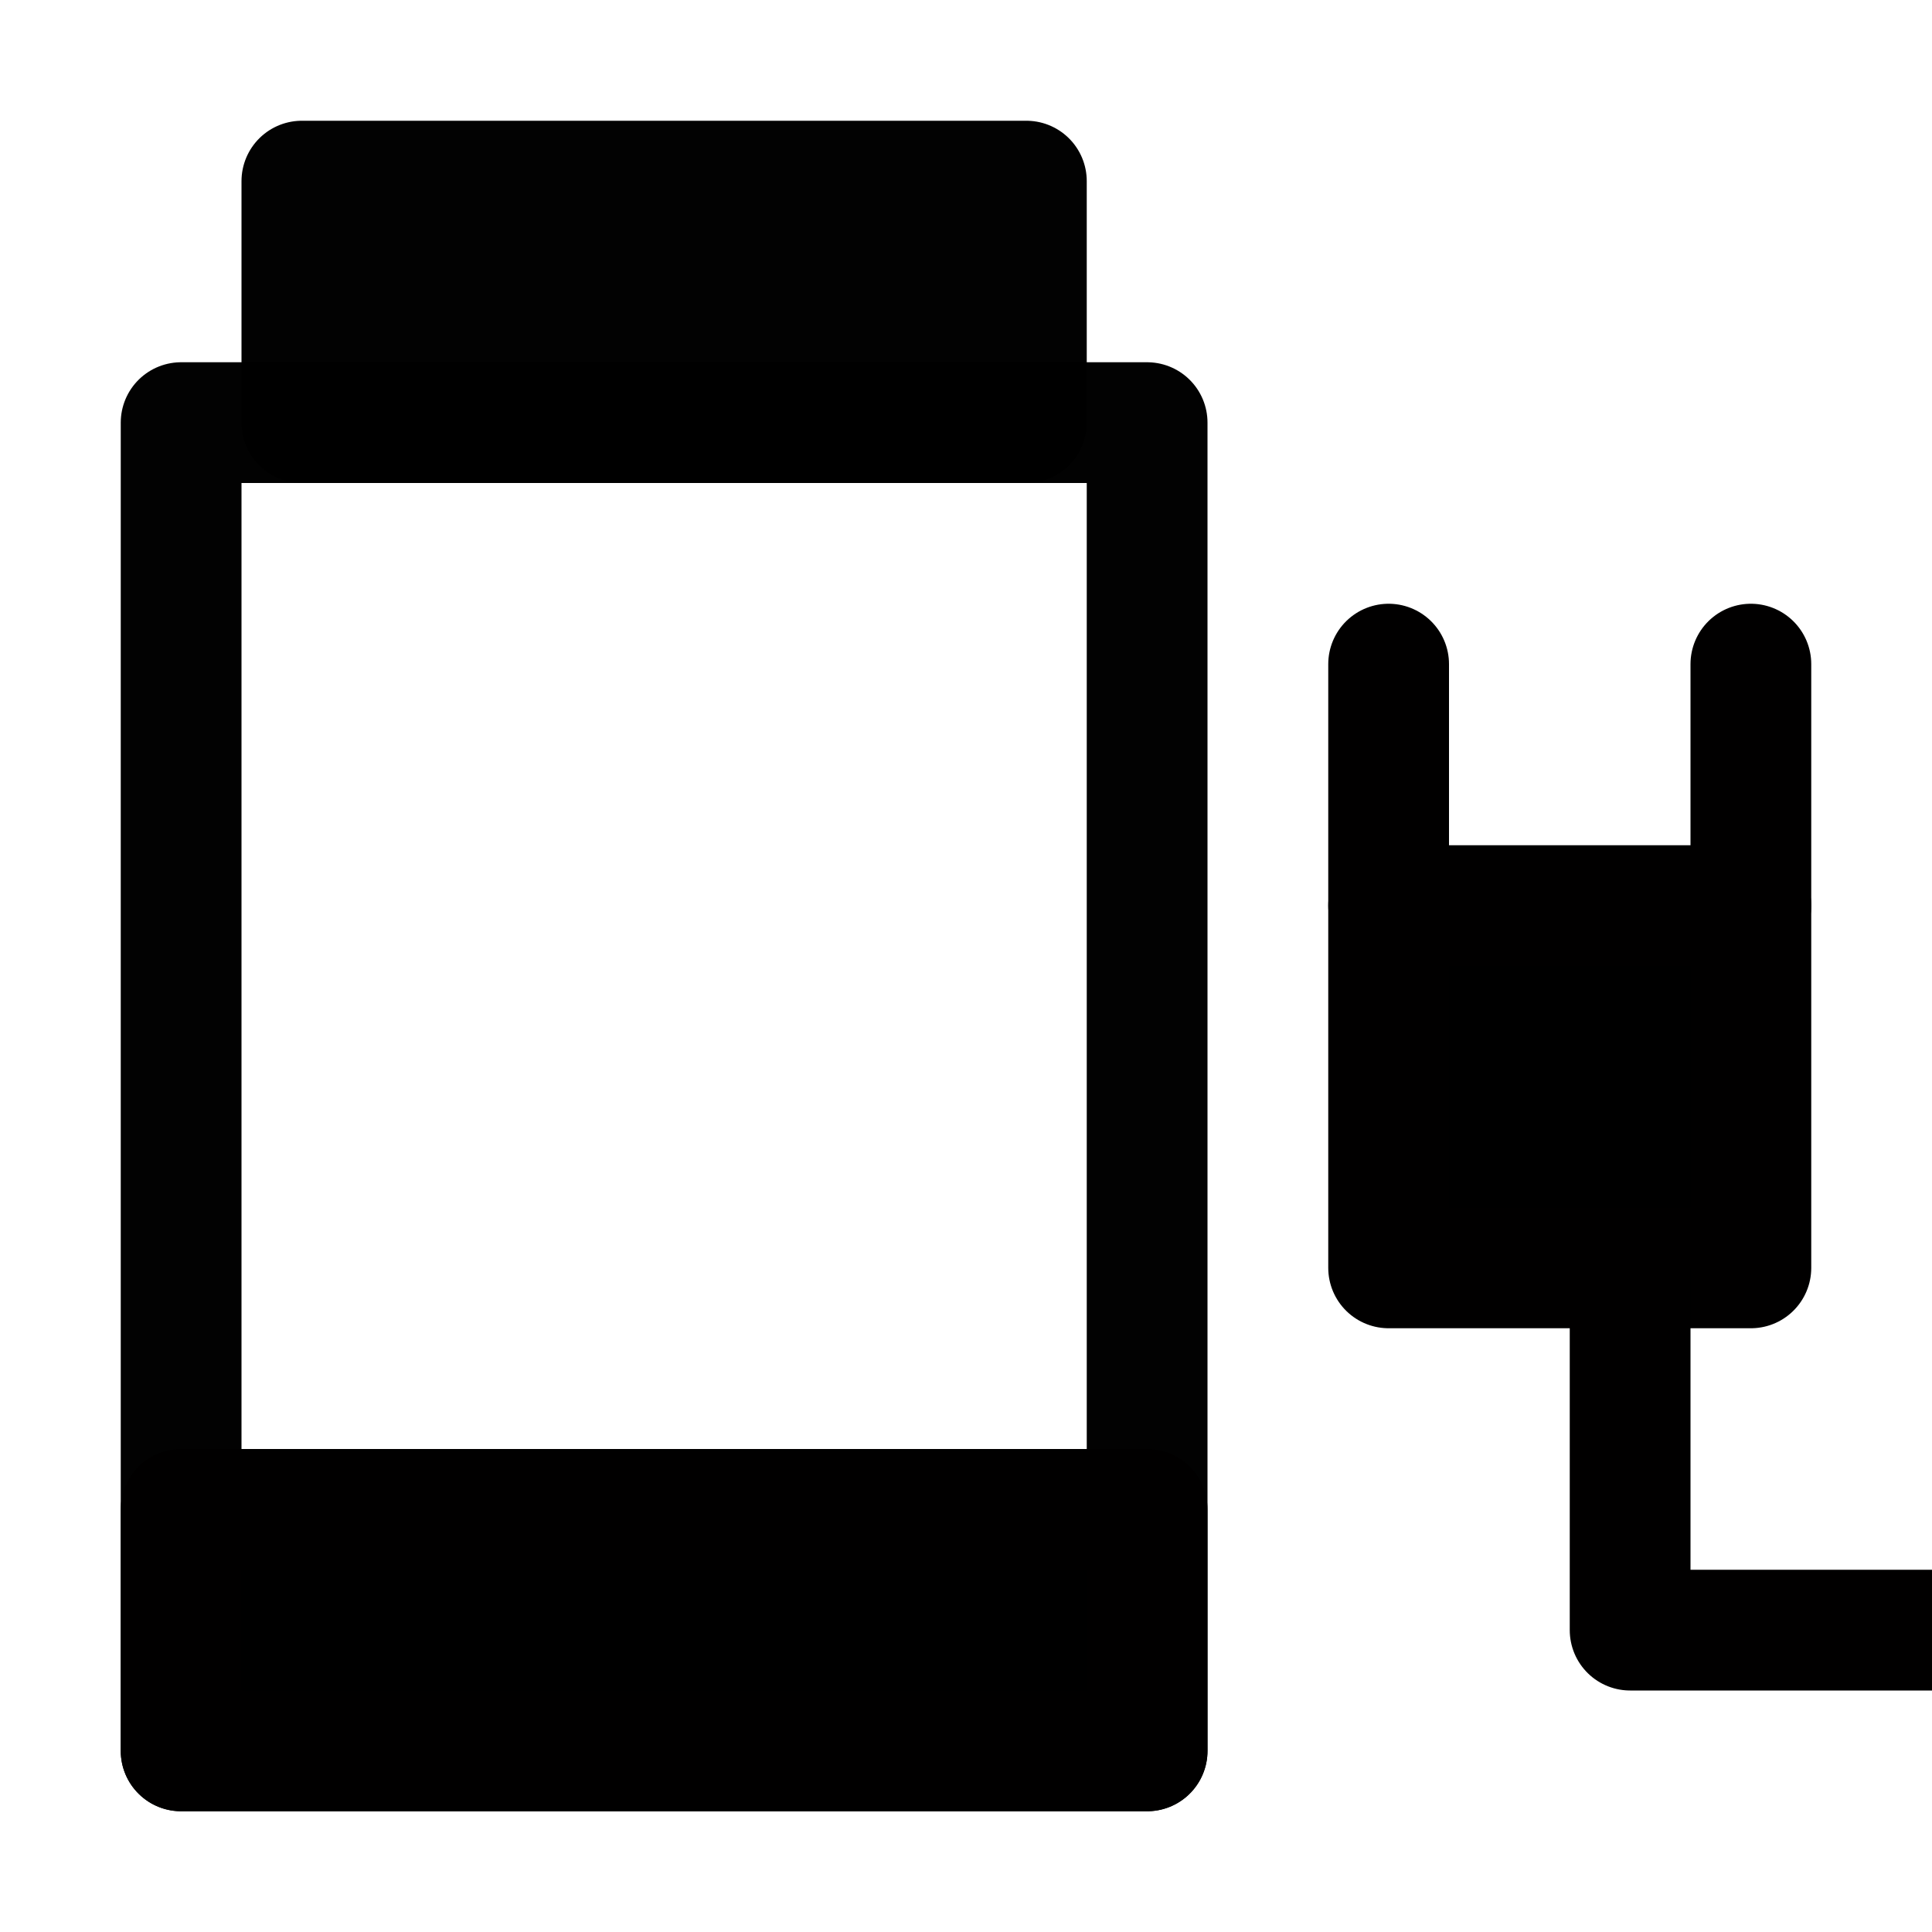
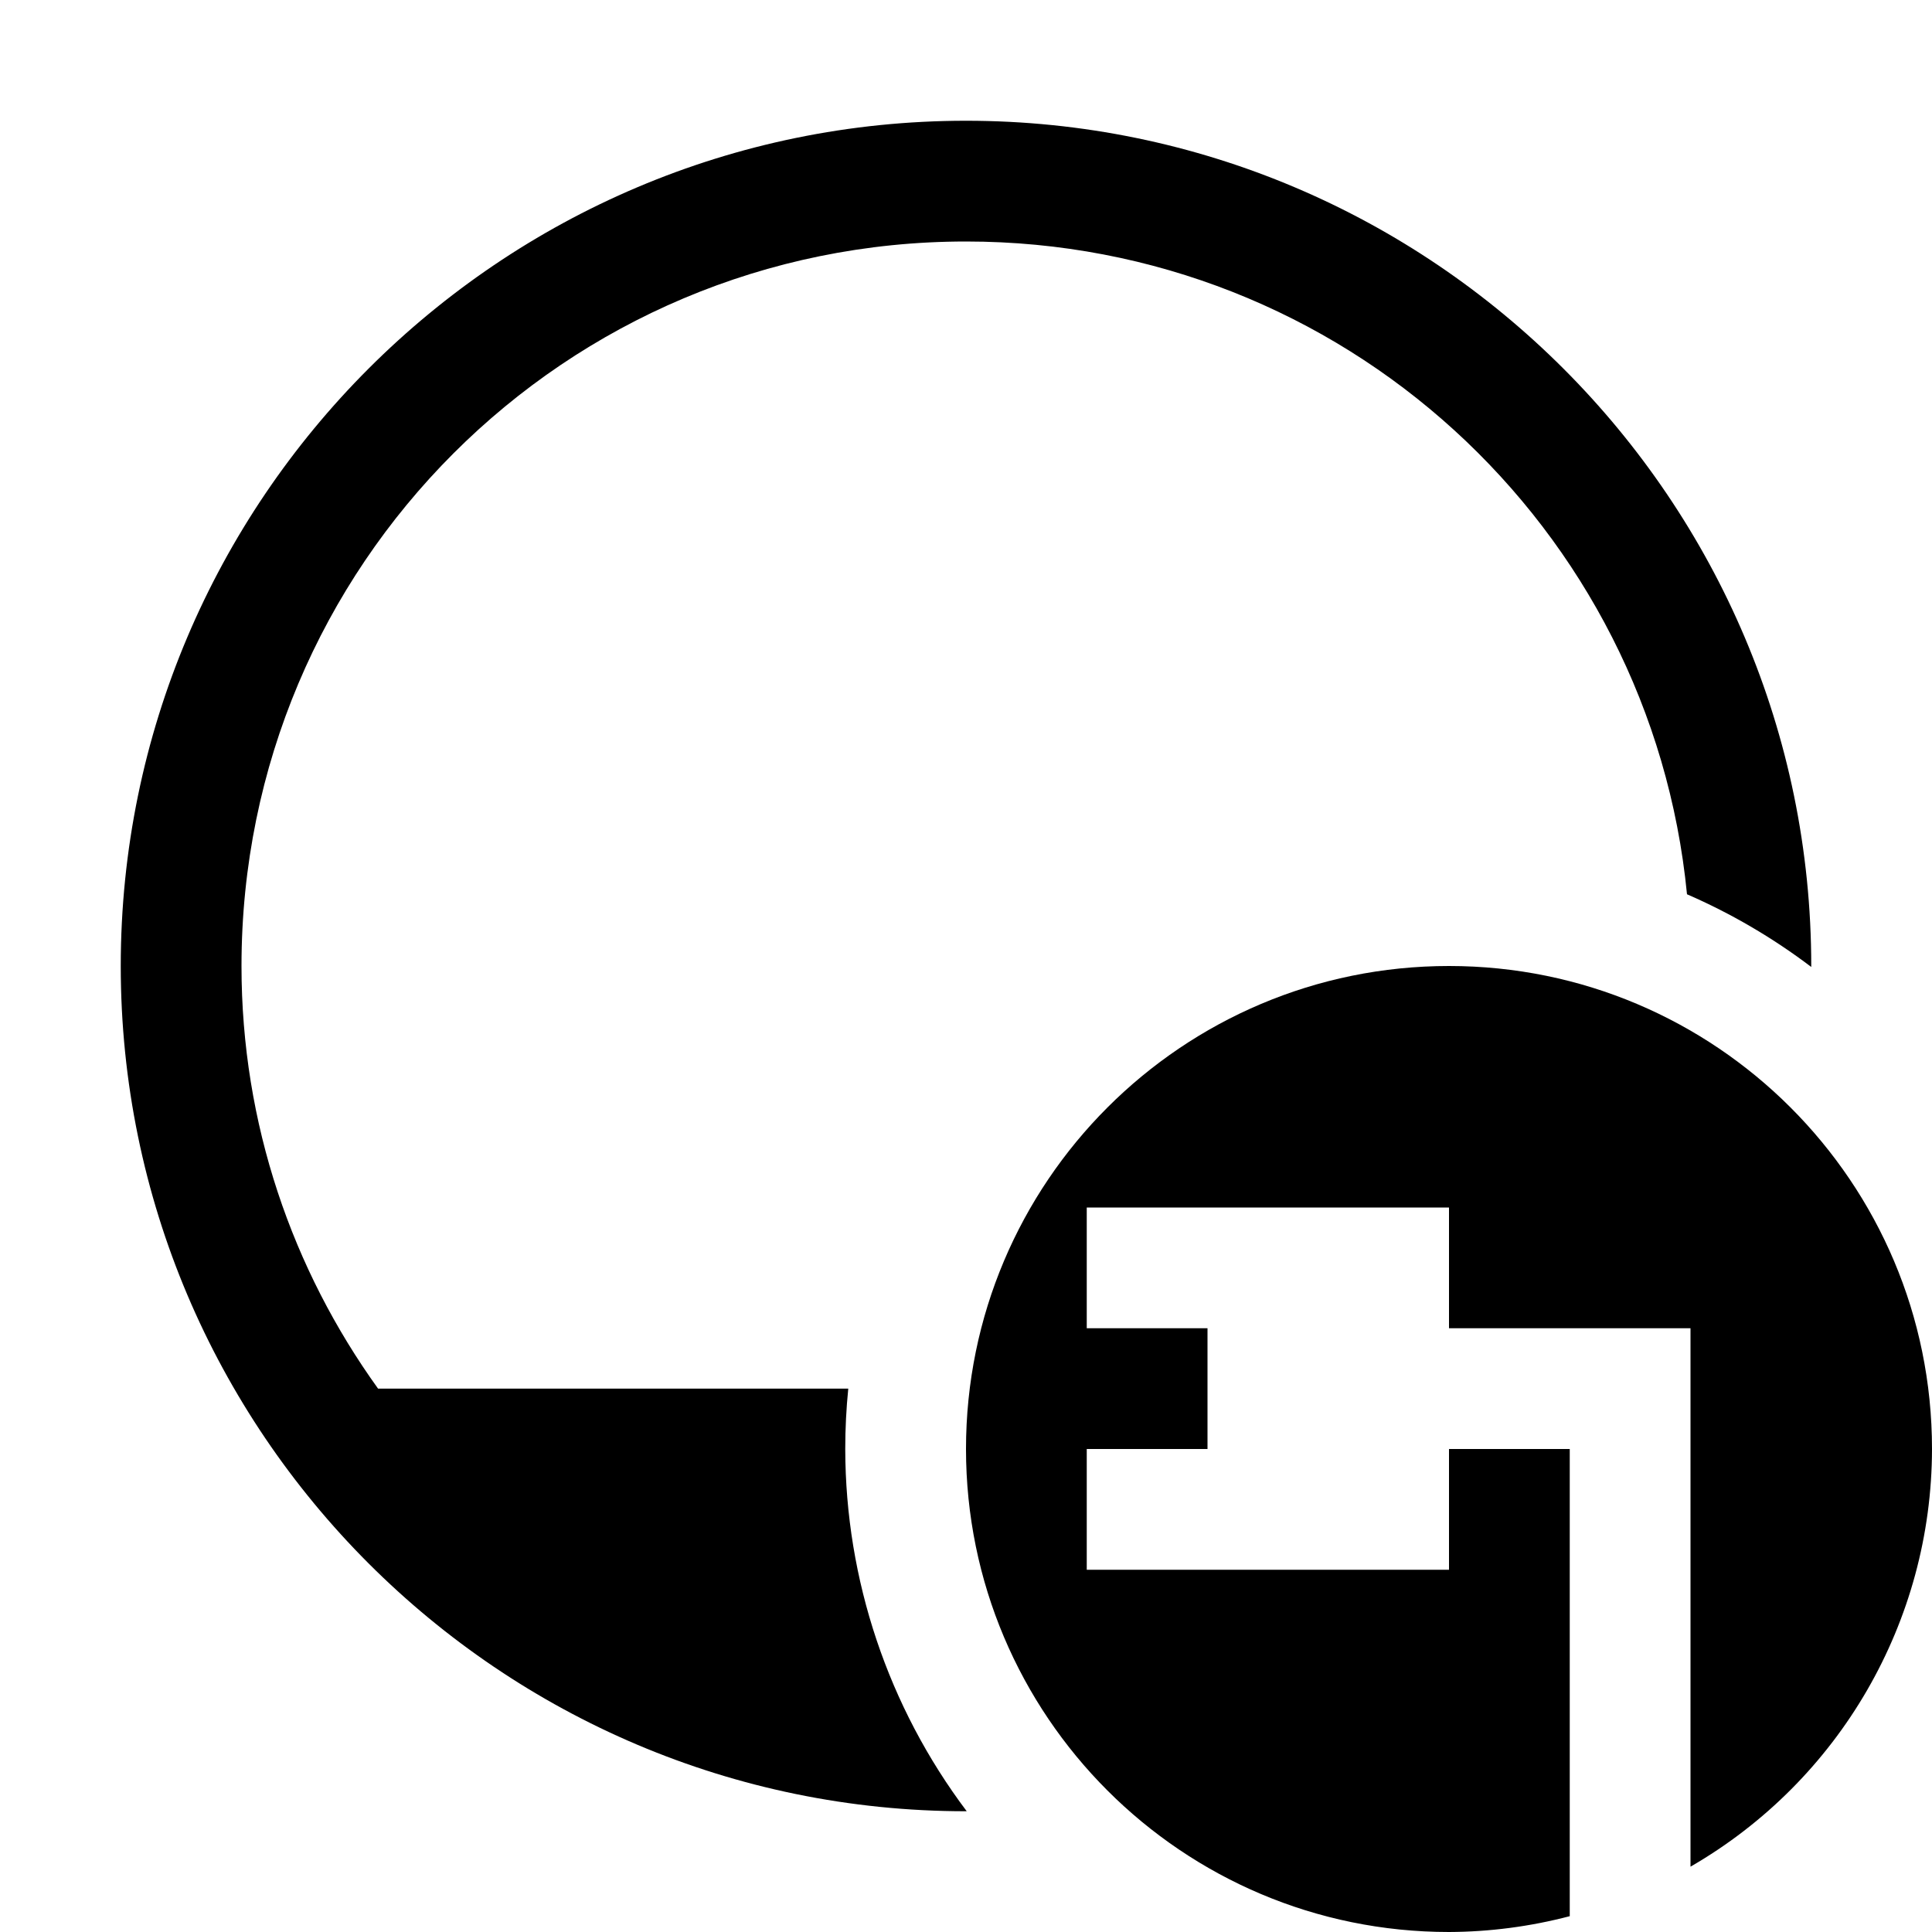
<svg xmlns="http://www.w3.org/2000/svg" height="16" width="16" version="1.1" id="svg5">
  <defs id="defs7" />
-   <rect style="opacity:0.99;fill:none;fill-opacity:1;fill-rule:nonzero;stroke:#000000;stroke-width:1;stroke-linecap:round;stroke-linejoin:round;stroke-miterlimit:4;stroke-dasharray:none;stroke-opacity:1" id="rect4137" width="8" height="11" x="1.5" y="3.5" />
-   <rect style="opacity:0.99;fill:#000000;fill-opacity:1;fill-rule:nonzero;stroke:#000000;stroke-width:1;stroke-linecap:round;stroke-linejoin:round;stroke-miterlimit:4;stroke-dasharray:none;stroke-opacity:1" id="rect4139" width="6" height="2" x="2.5" y="1.5" />
-   <rect style="opacity:1;fill:#000000;fill-opacity:1;fill-rule:nonzero;stroke:#010000;stroke-width:1;stroke-linecap:round;stroke-linejoin:round;stroke-miterlimit:4;stroke-dasharray:none;stroke-dashoffset:0;stroke-opacity:1;paint-order:fill markers stroke" id="rect4485" width="8" height="2" x="1.5" y="12.5" ry="1.8085499e-06" />
-   <path style="opacity:1;fill:#000000;fill-opacity:1;fill-rule:nonzero;stroke:#010000;stroke-width:1;stroke-linecap:round;stroke-linejoin:round;stroke-miterlimit:4;stroke-dasharray:none;stroke-dashoffset:0;stroke-opacity:1;paint-order:fill markers stroke" d="m 11.5,5.5 v 2" id="path4546" />
-   <path style="opacity:1;fill:#000000;fill-opacity:1;fill-rule:nonzero;stroke:#010000;stroke-width:1;stroke-linecap:round;stroke-linejoin:round;stroke-miterlimit:4;stroke-dasharray:none;stroke-dashoffset:0;stroke-opacity:1;paint-order:fill markers stroke" d="m 14.5,5.5 v 2" id="path4548" />
-   <path style="opacity:1;fill:#000000;fill-opacity:1;fill-rule:nonzero;stroke:#010000;stroke-width:1;stroke-linecap:round;stroke-linejoin:round;stroke-miterlimit:4;stroke-dasharray:none;stroke-dashoffset:0;stroke-opacity:1;paint-order:fill markers stroke" d="m 11.5,7.5 h 3 v 3 h -3 z" id="path4550" />
-   <path style="opacity:1;fill:none;fill-opacity:1;fill-rule:nonzero;stroke:#010000;stroke-width:1;stroke-linecap:round;stroke-linejoin:round;stroke-miterlimit:4;stroke-dasharray:none;stroke-dashoffset:0;stroke-opacity:1;paint-order:fill markers stroke" d="m 13.5,10.5 v 3 h 3" id="path4552" />
+   <path style="color:#000000;font-style:normal;font-variant:normal;font-weight:normal;font-stretch:normal;font-size:medium;line-height:normal;font-family:sans-serif;font-variant-ligatures:normal;font-variant-position:normal;font-variant-caps:normal;font-variant-numeric:normal;font-variant-alternates:normal;font-feature-settings:normal;text-indent:0;text-align:start;text-decoration:none;text-decoration-line:none;text-decoration-style:solid;text-decoration-color:#000000;letter-spacing:normal;word-spacing:normal;text-transform:none;writing-mode:lr-tb;direction:ltr;text-orientation:mixed;dominant-baseline:auto;baseline-shift:baseline;text-anchor:start;white-space:normal;shape-padding:0;clip-rule:nonzero;display:inline;overflow:visible;visibility:visible;opacity:1;isolation:auto;mix-blend-mode:normal;color-interpolation:sRGB;color-interpolation-filters:linearRGB;solid-color:#000000;solid-opacity:1;vector-effect:none;fill:#000000;fill-opacity:1;fill-rule:nonzero;stroke:none;stroke-width:1;stroke-linecap:butt;stroke-linejoin:miter;stroke-miterlimit:4;stroke-dasharray:none;stroke-dashoffset:0;stroke-opacity:1;color-rendering:auto;image-rendering:auto;shape-rendering:auto;text-rendering:auto;enable-background:accumulate" d="M 8 1 C 4.14 1 1 4.14 1 8 C 1 11.86 4.14 15 8 15 C 8.002 15 8.004 15 8.006 15 A 5 5 0 0 1 7 12 A 5 5 0 0 1 7.025 11.5 L 3.131 11.5 C 2.422 10.515 2 9.309 2 8 C 2 4.68 4.68 2 8 2 C 11.119 2 13.674 4.366 13.971 7.406 A 5 5 0 0 1 15 8.008 C 15 8.005 15 8.003 15 8 C 15 4.14 11.86 1 8 1 z " id="path4486" />
+   <path style="fill:#000000;fill-opacity:1;stroke:none;stroke-width:1;stroke-miterlimit:4;stroke-dasharray:none;stroke-opacity:1" d="M 12 8 A 4 4 0 0 0 8 12 A 4 4 0 0 0 12 16 A 4 4 0 0 0 13 15.869 L 13 12 L 12 12 L 12 13 L 9 13 L 9 12 L 10 12 L 10 11 L 9 11 L 9 10 L 12 10 L 12 11 L 14 11 L 14 15.459 A 4 4 0 0 0 16 12 A 4 4 0 0 0 12 8 z " id="path4506" />
</svg>
